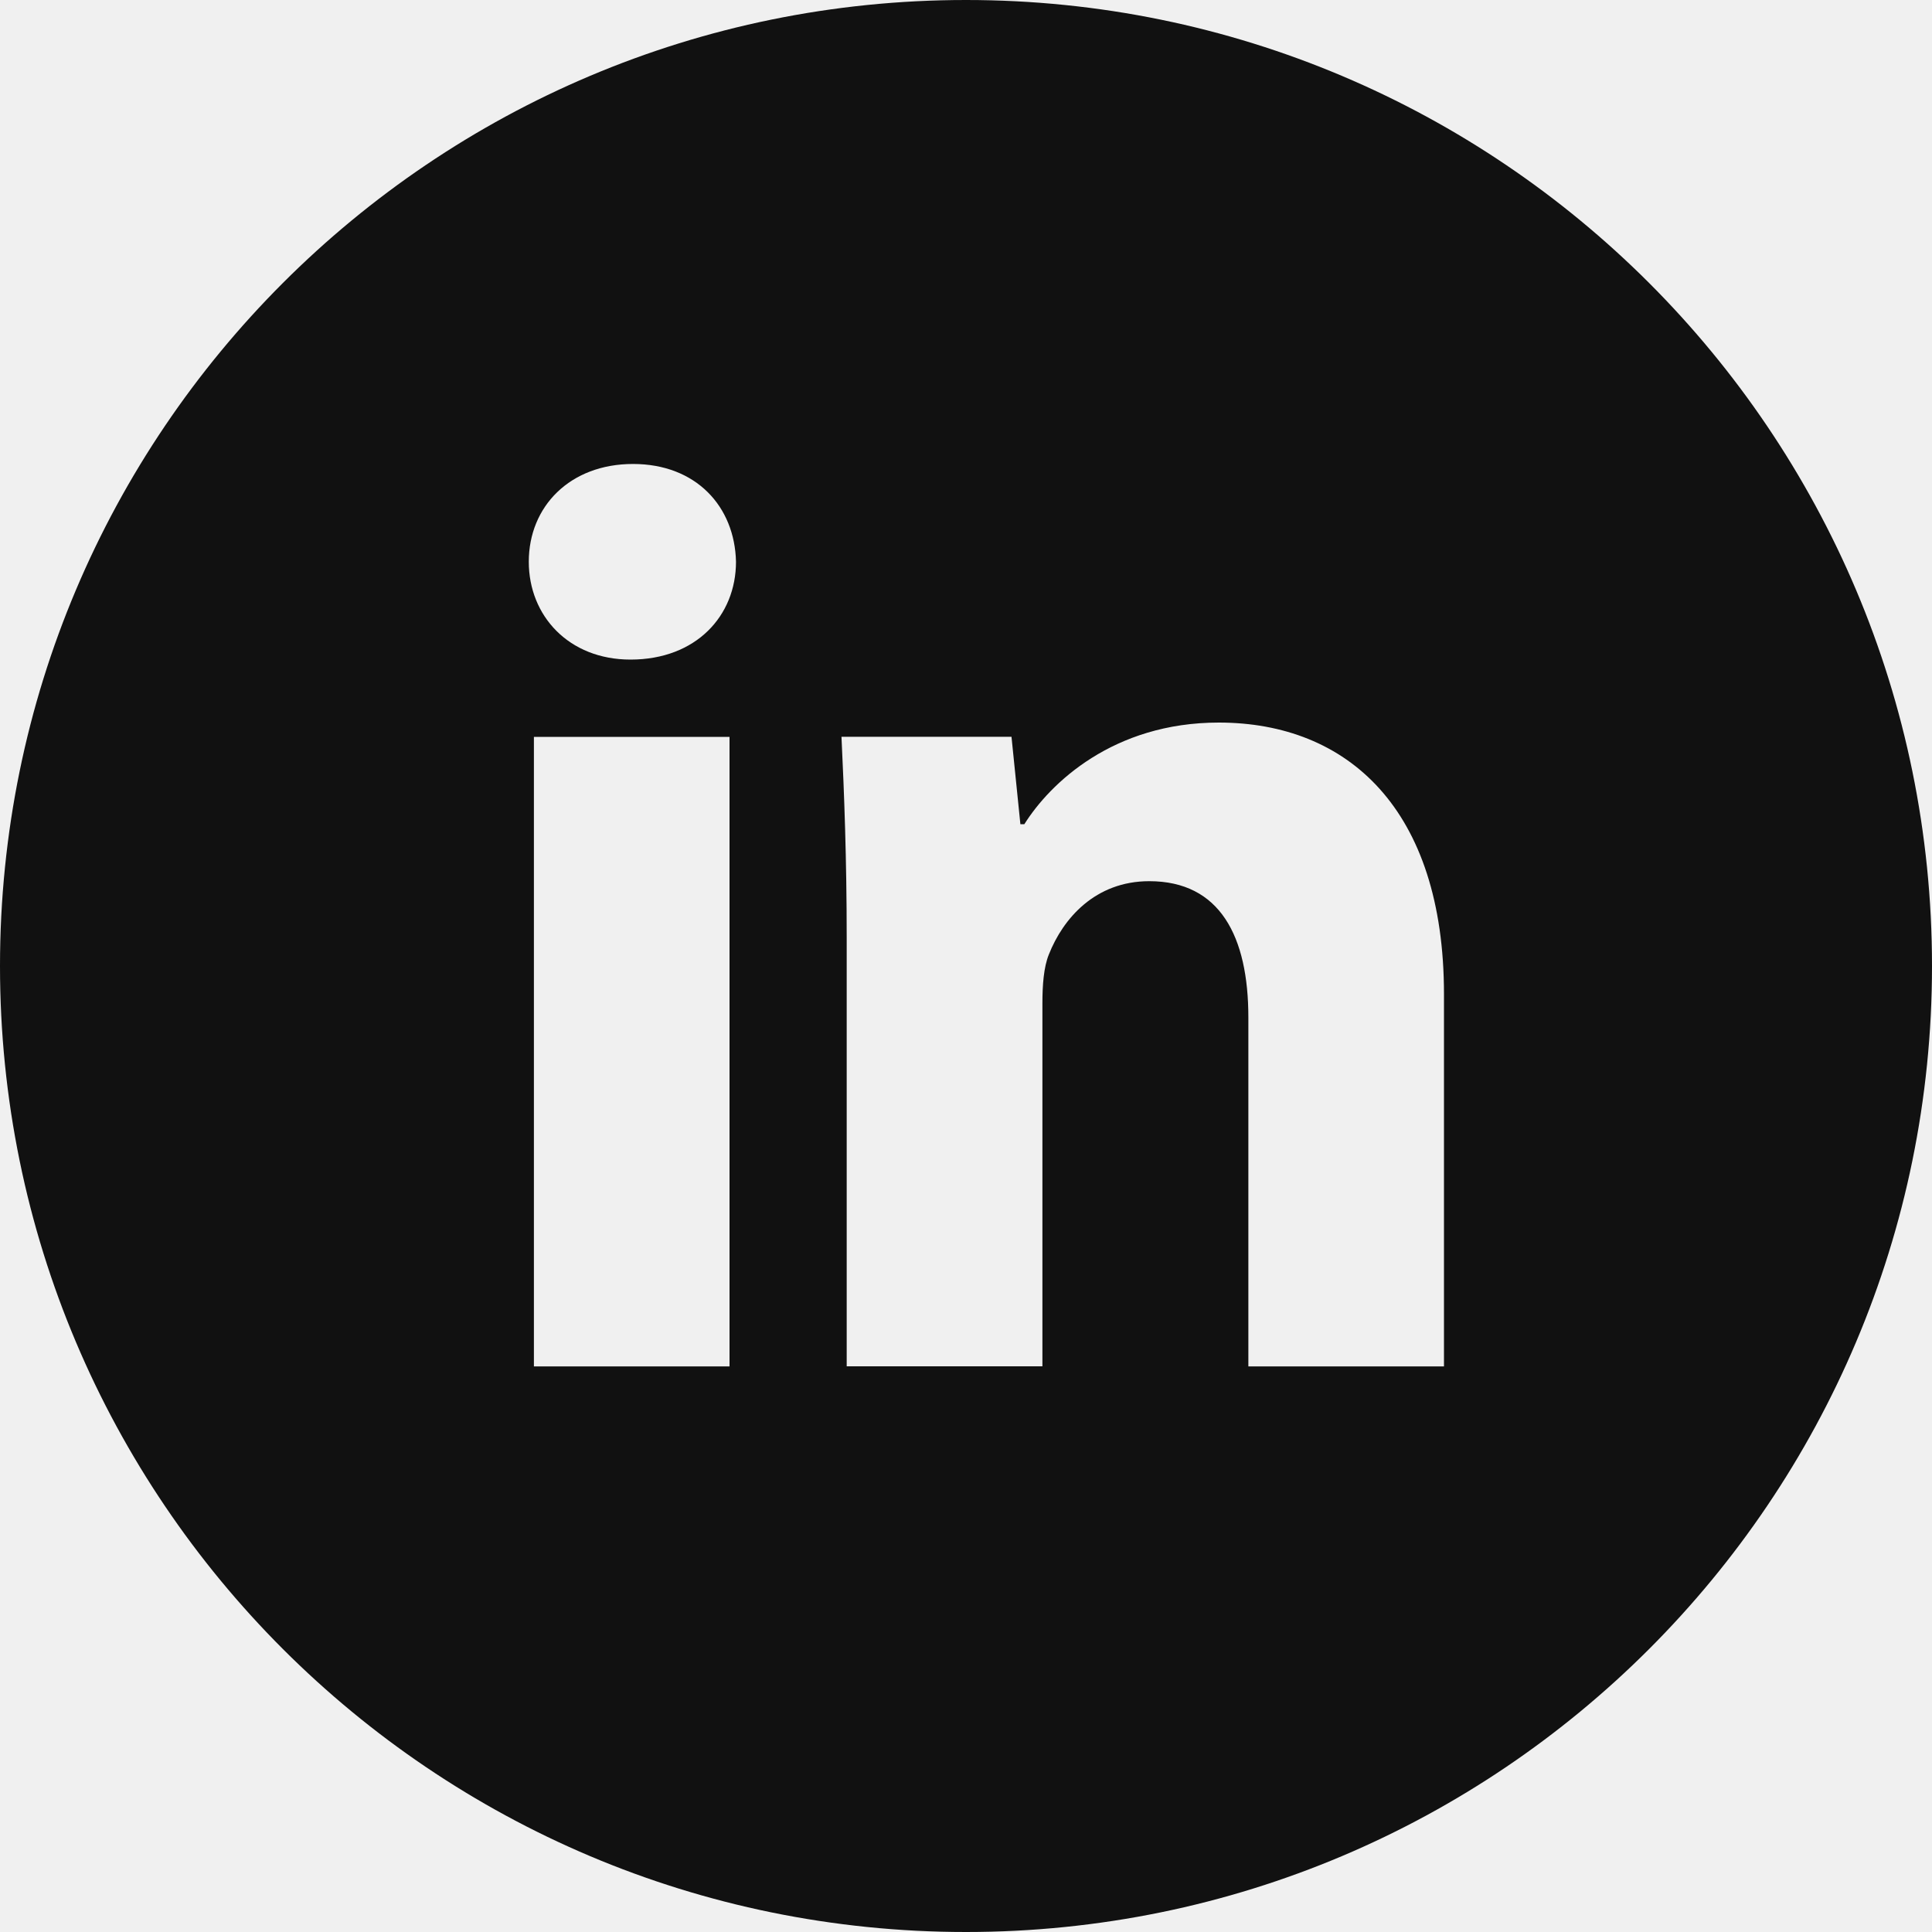
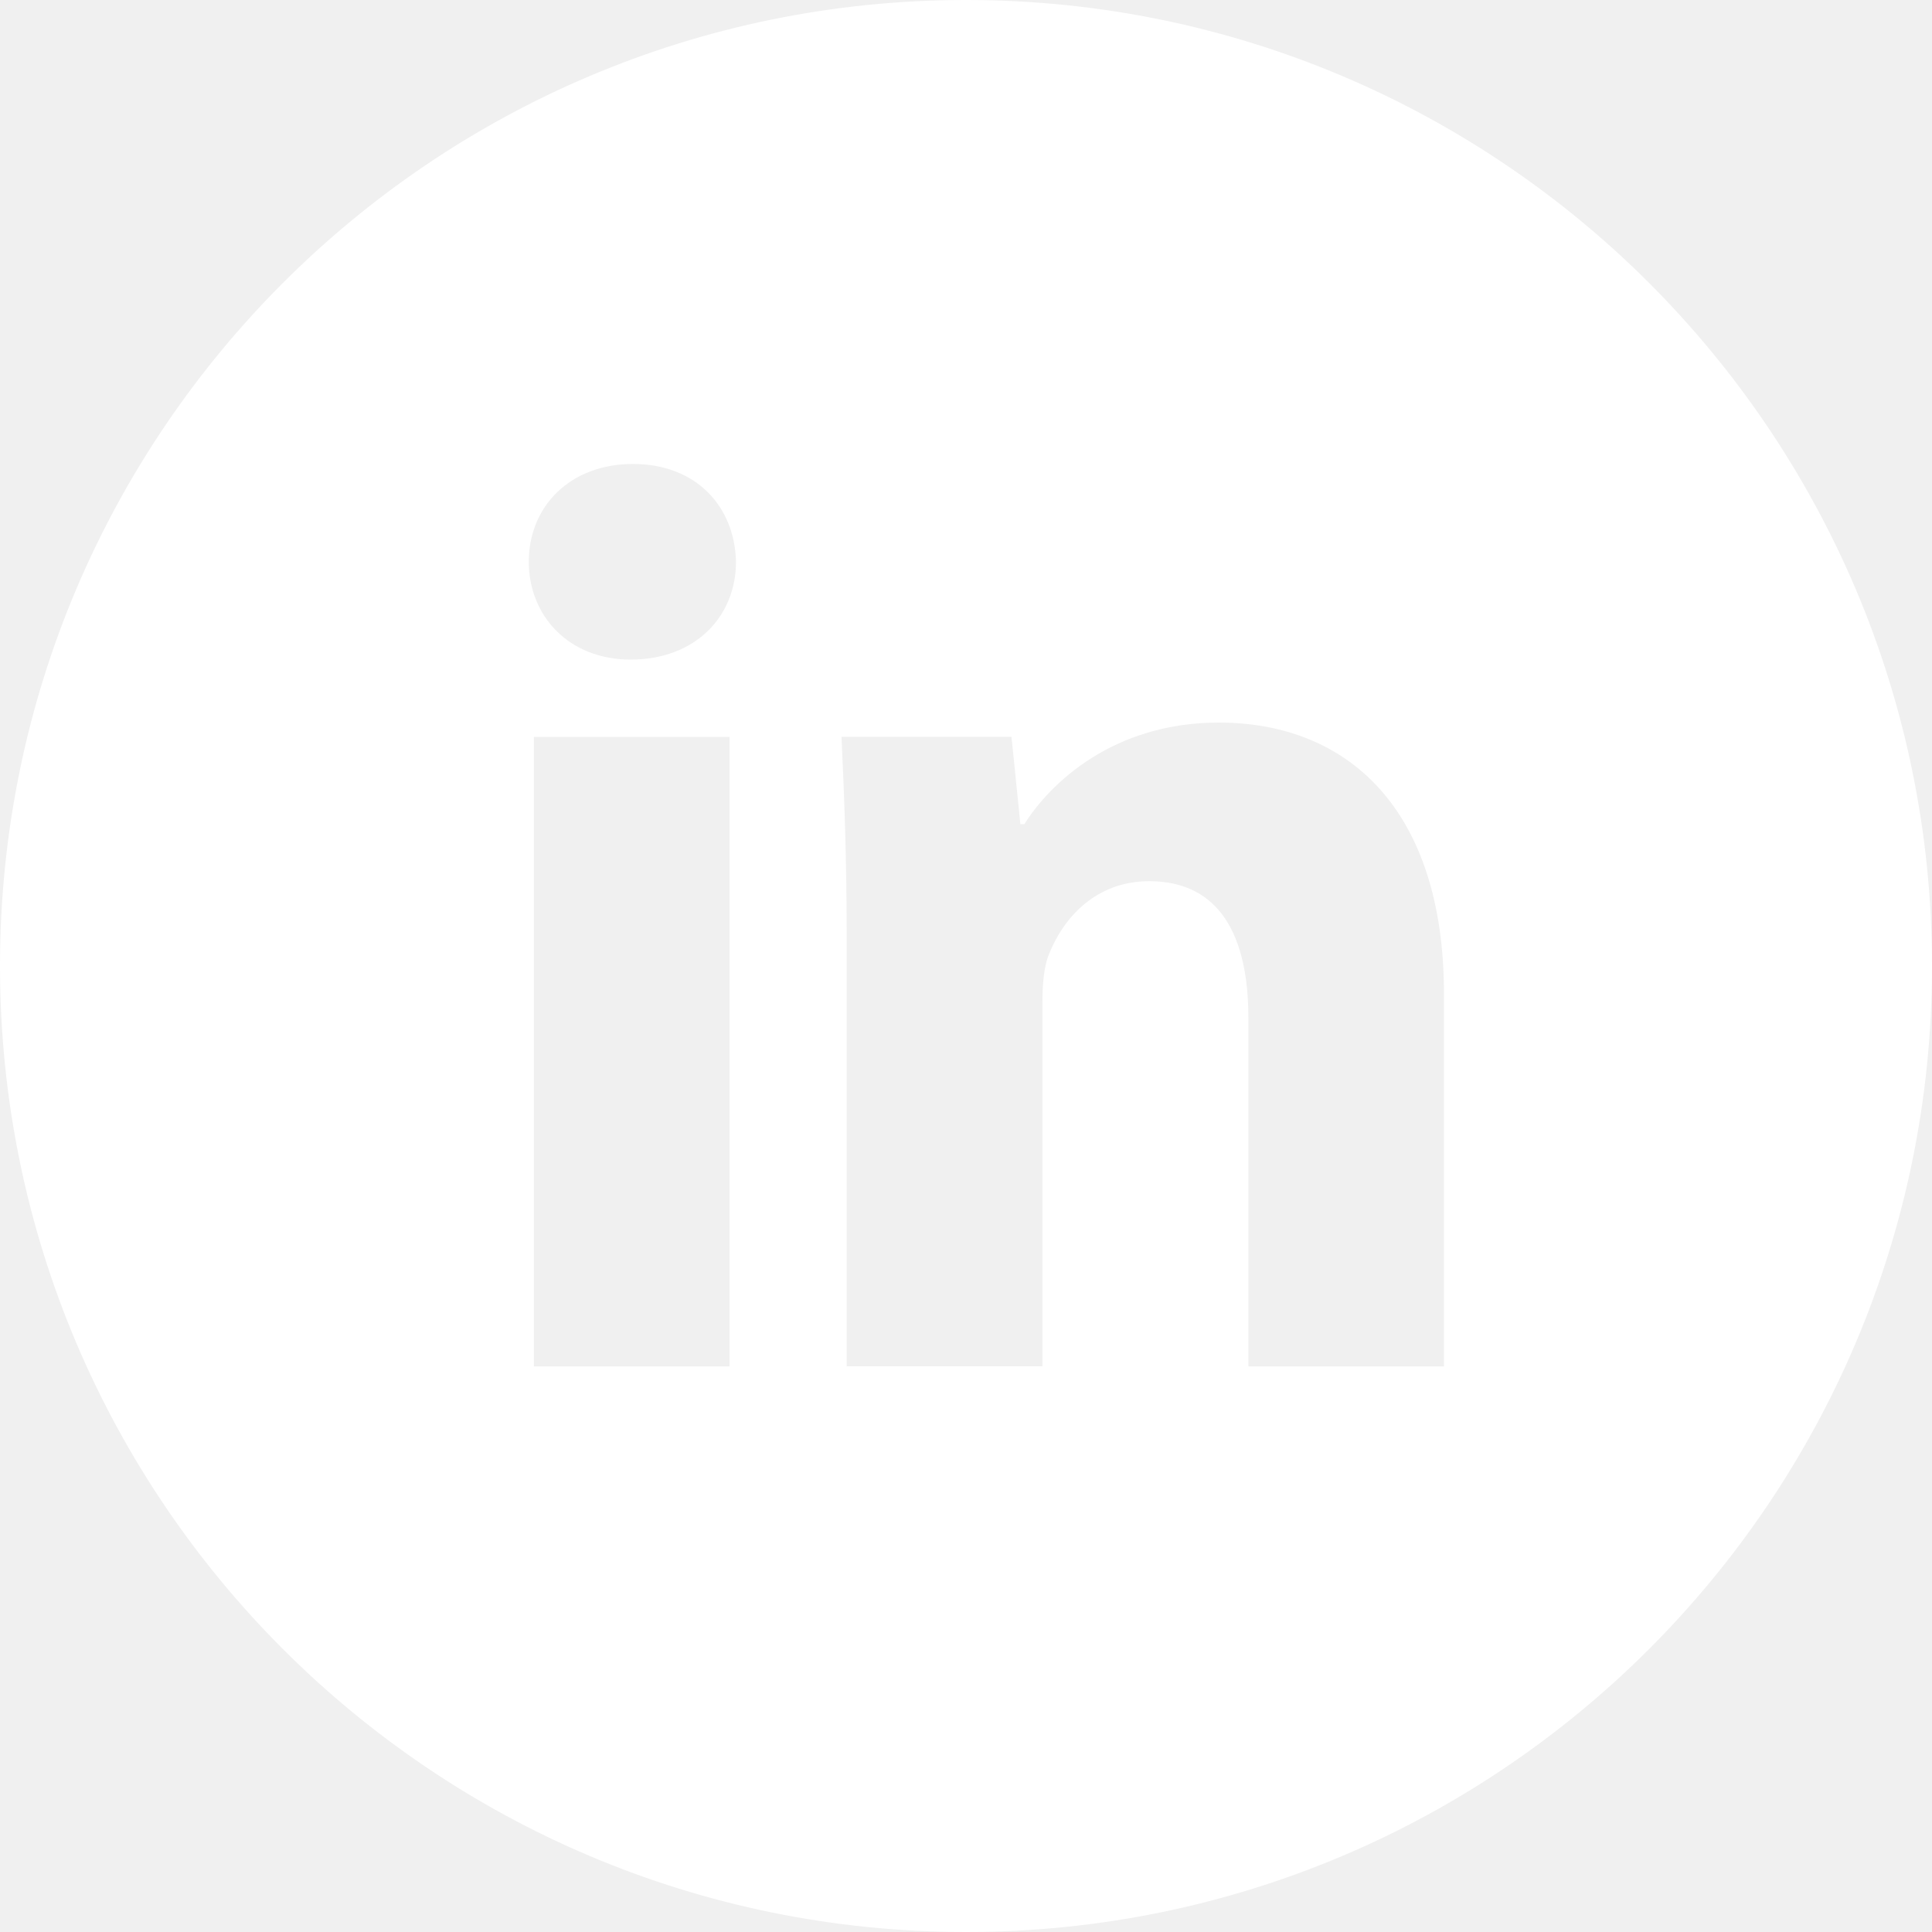
- <svg xmlns="http://www.w3.org/2000/svg" class="group" height="32" width="32" viewBox="0 0 20 20" fill="#111">
+ <svg xmlns="http://www.w3.org/2000/svg" class="group" height="32" width="32" viewBox="0 0 20 20" fill="#FFF">
  <path d="M10 0C4.477 0 0 4.477 0 10C0 15.523 4.477 20 10 20C15.523 20 20 15.523 20 10C20 4.477 15.523 0 10 0ZM7.552 14.145H5.527V7.628H7.552V14.145ZM6.527 6.828C5.888 6.828 5.474 6.375 5.474 5.815C5.474 5.243 5.9 4.803 6.553 4.803C7.206 4.803 7.606 5.243 7.619 5.815C7.619 6.375 7.206 6.828 6.527 6.828ZM14.948 14.145H12.923V10.533C12.923 9.693 12.629 9.122 11.897 9.122C11.338 9.122 11.005 9.508 10.858 9.88C10.804 10.012 10.791 10.2 10.791 10.386V14.144H8.765V9.706C8.765 8.893 8.739 8.213 8.711 7.627H10.471L10.563 8.532H10.604C10.871 8.107 11.524 7.48 12.617 7.48C13.949 7.48 14.948 8.373 14.948 10.292V14.145Z" class="fill-sub transition-all delay-50 duration-200 group-hover:fill-body" />
</svg>
